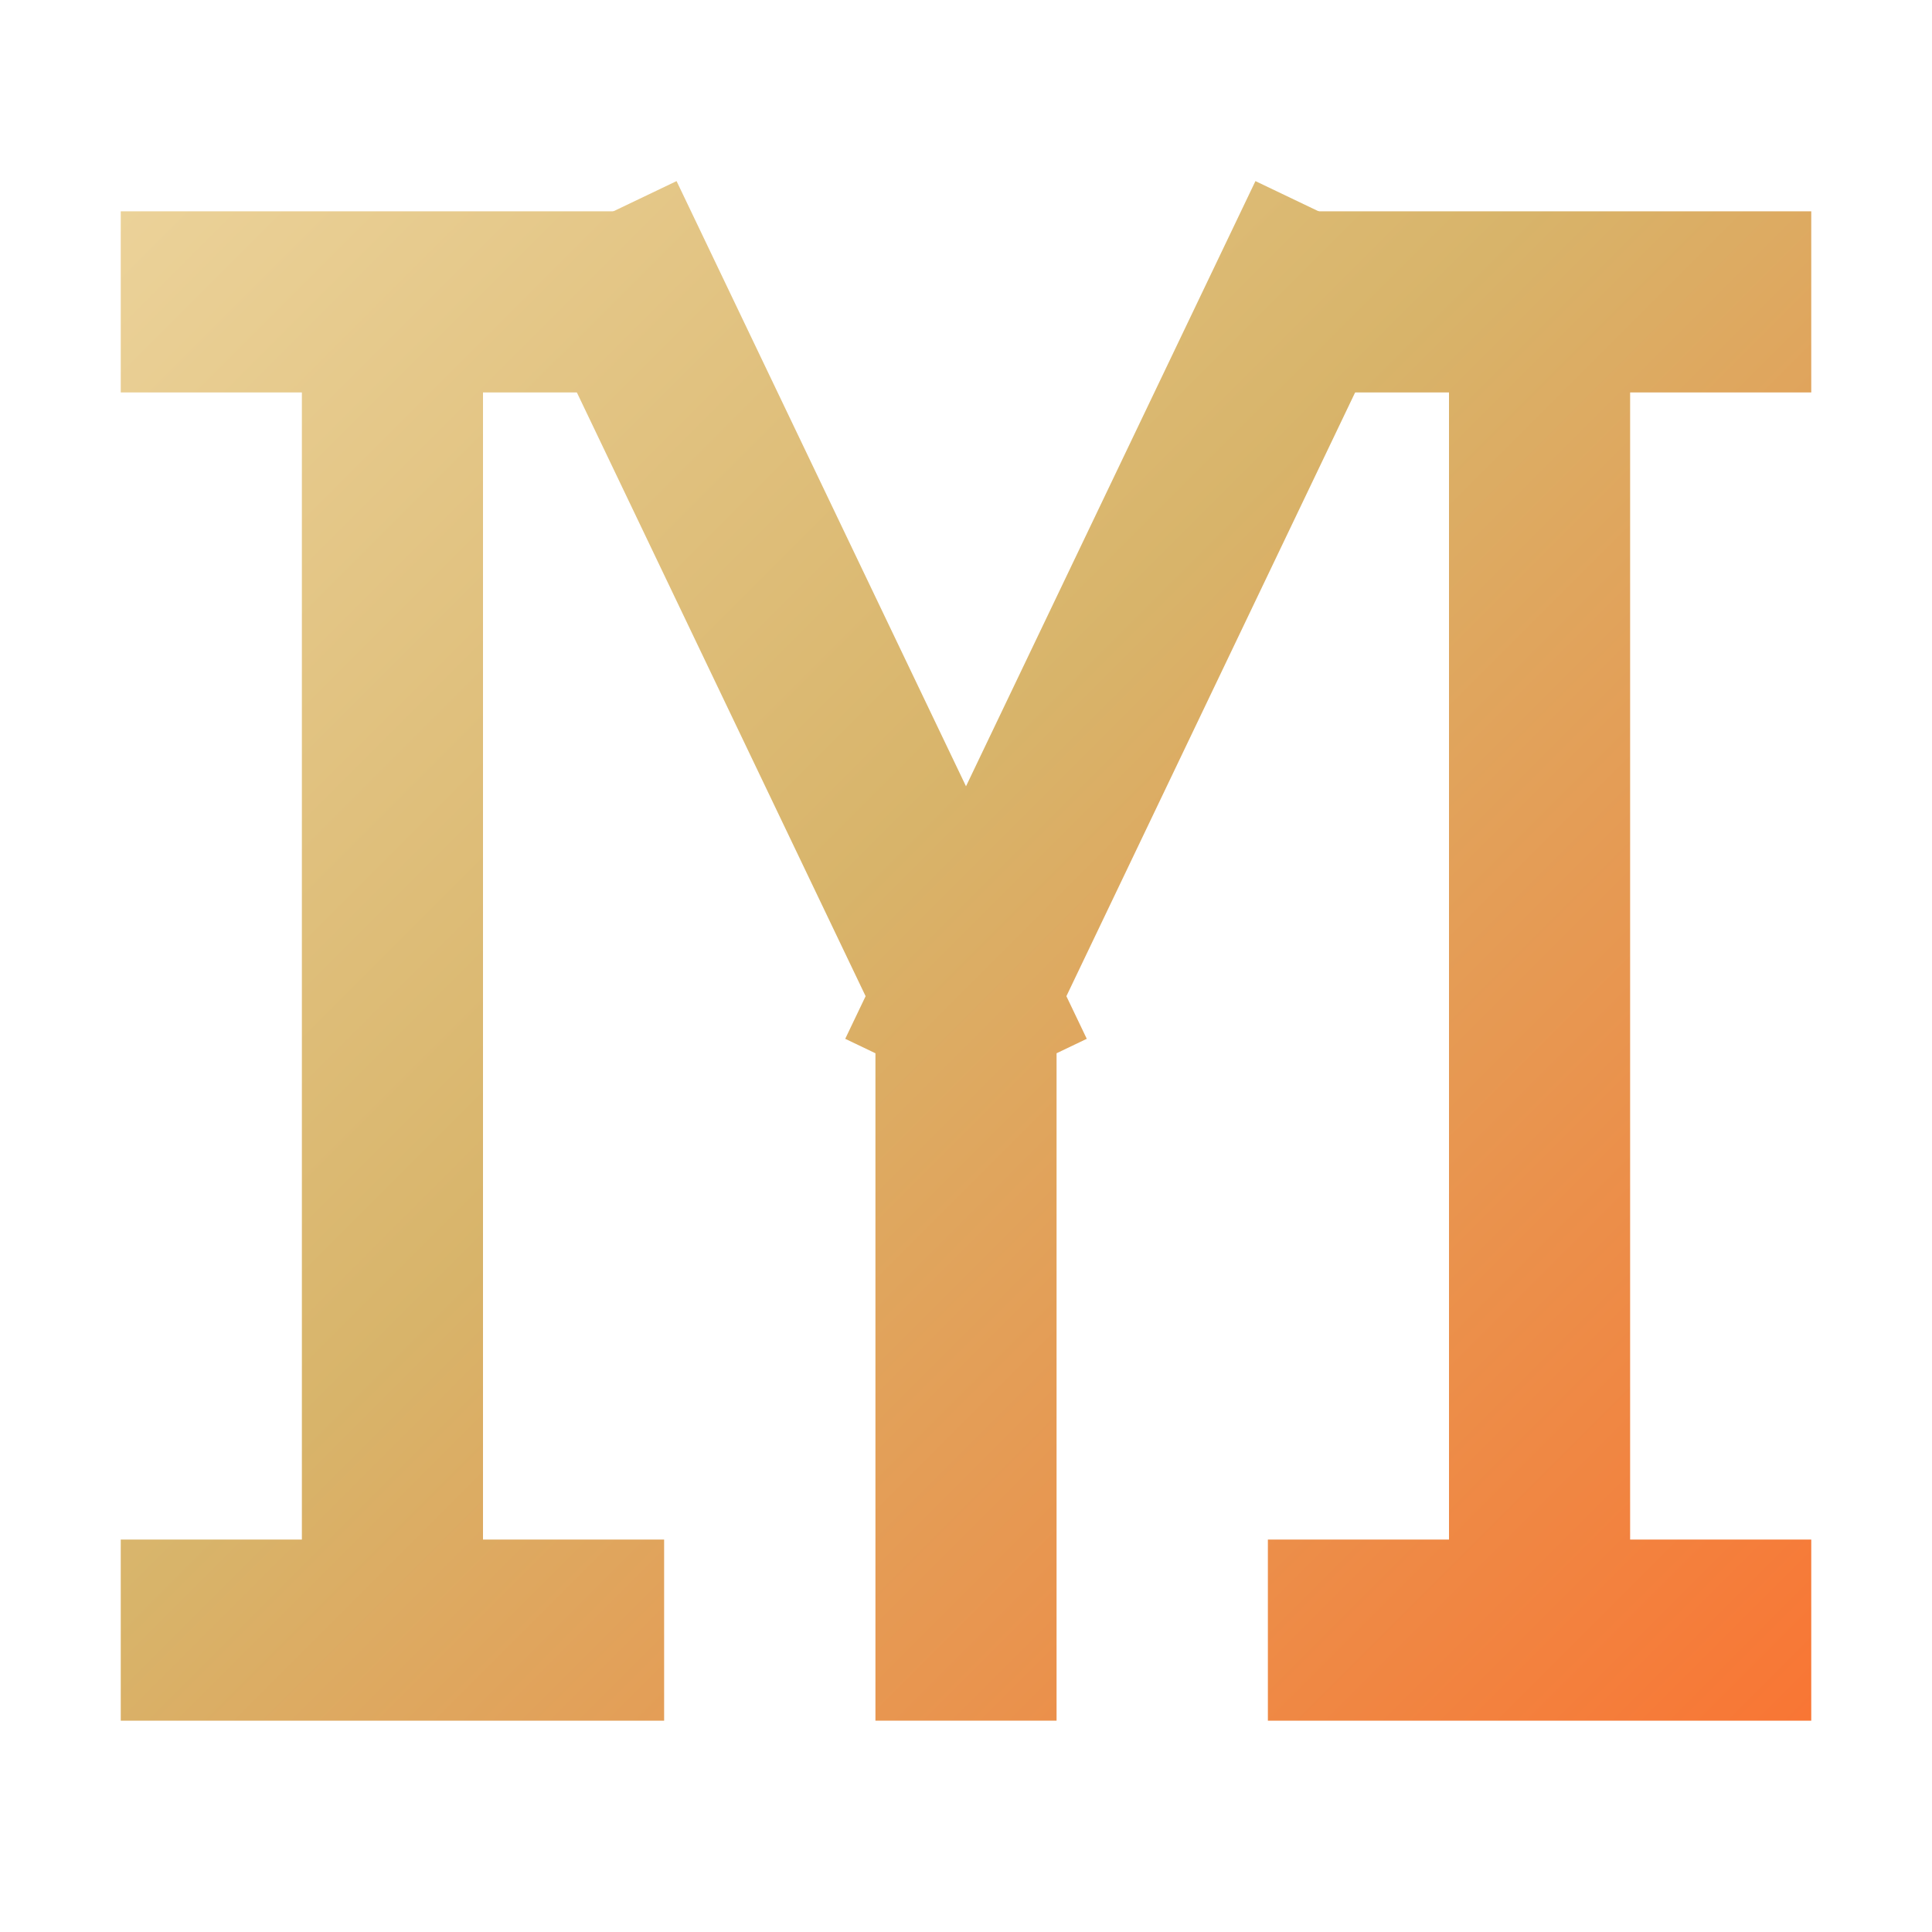
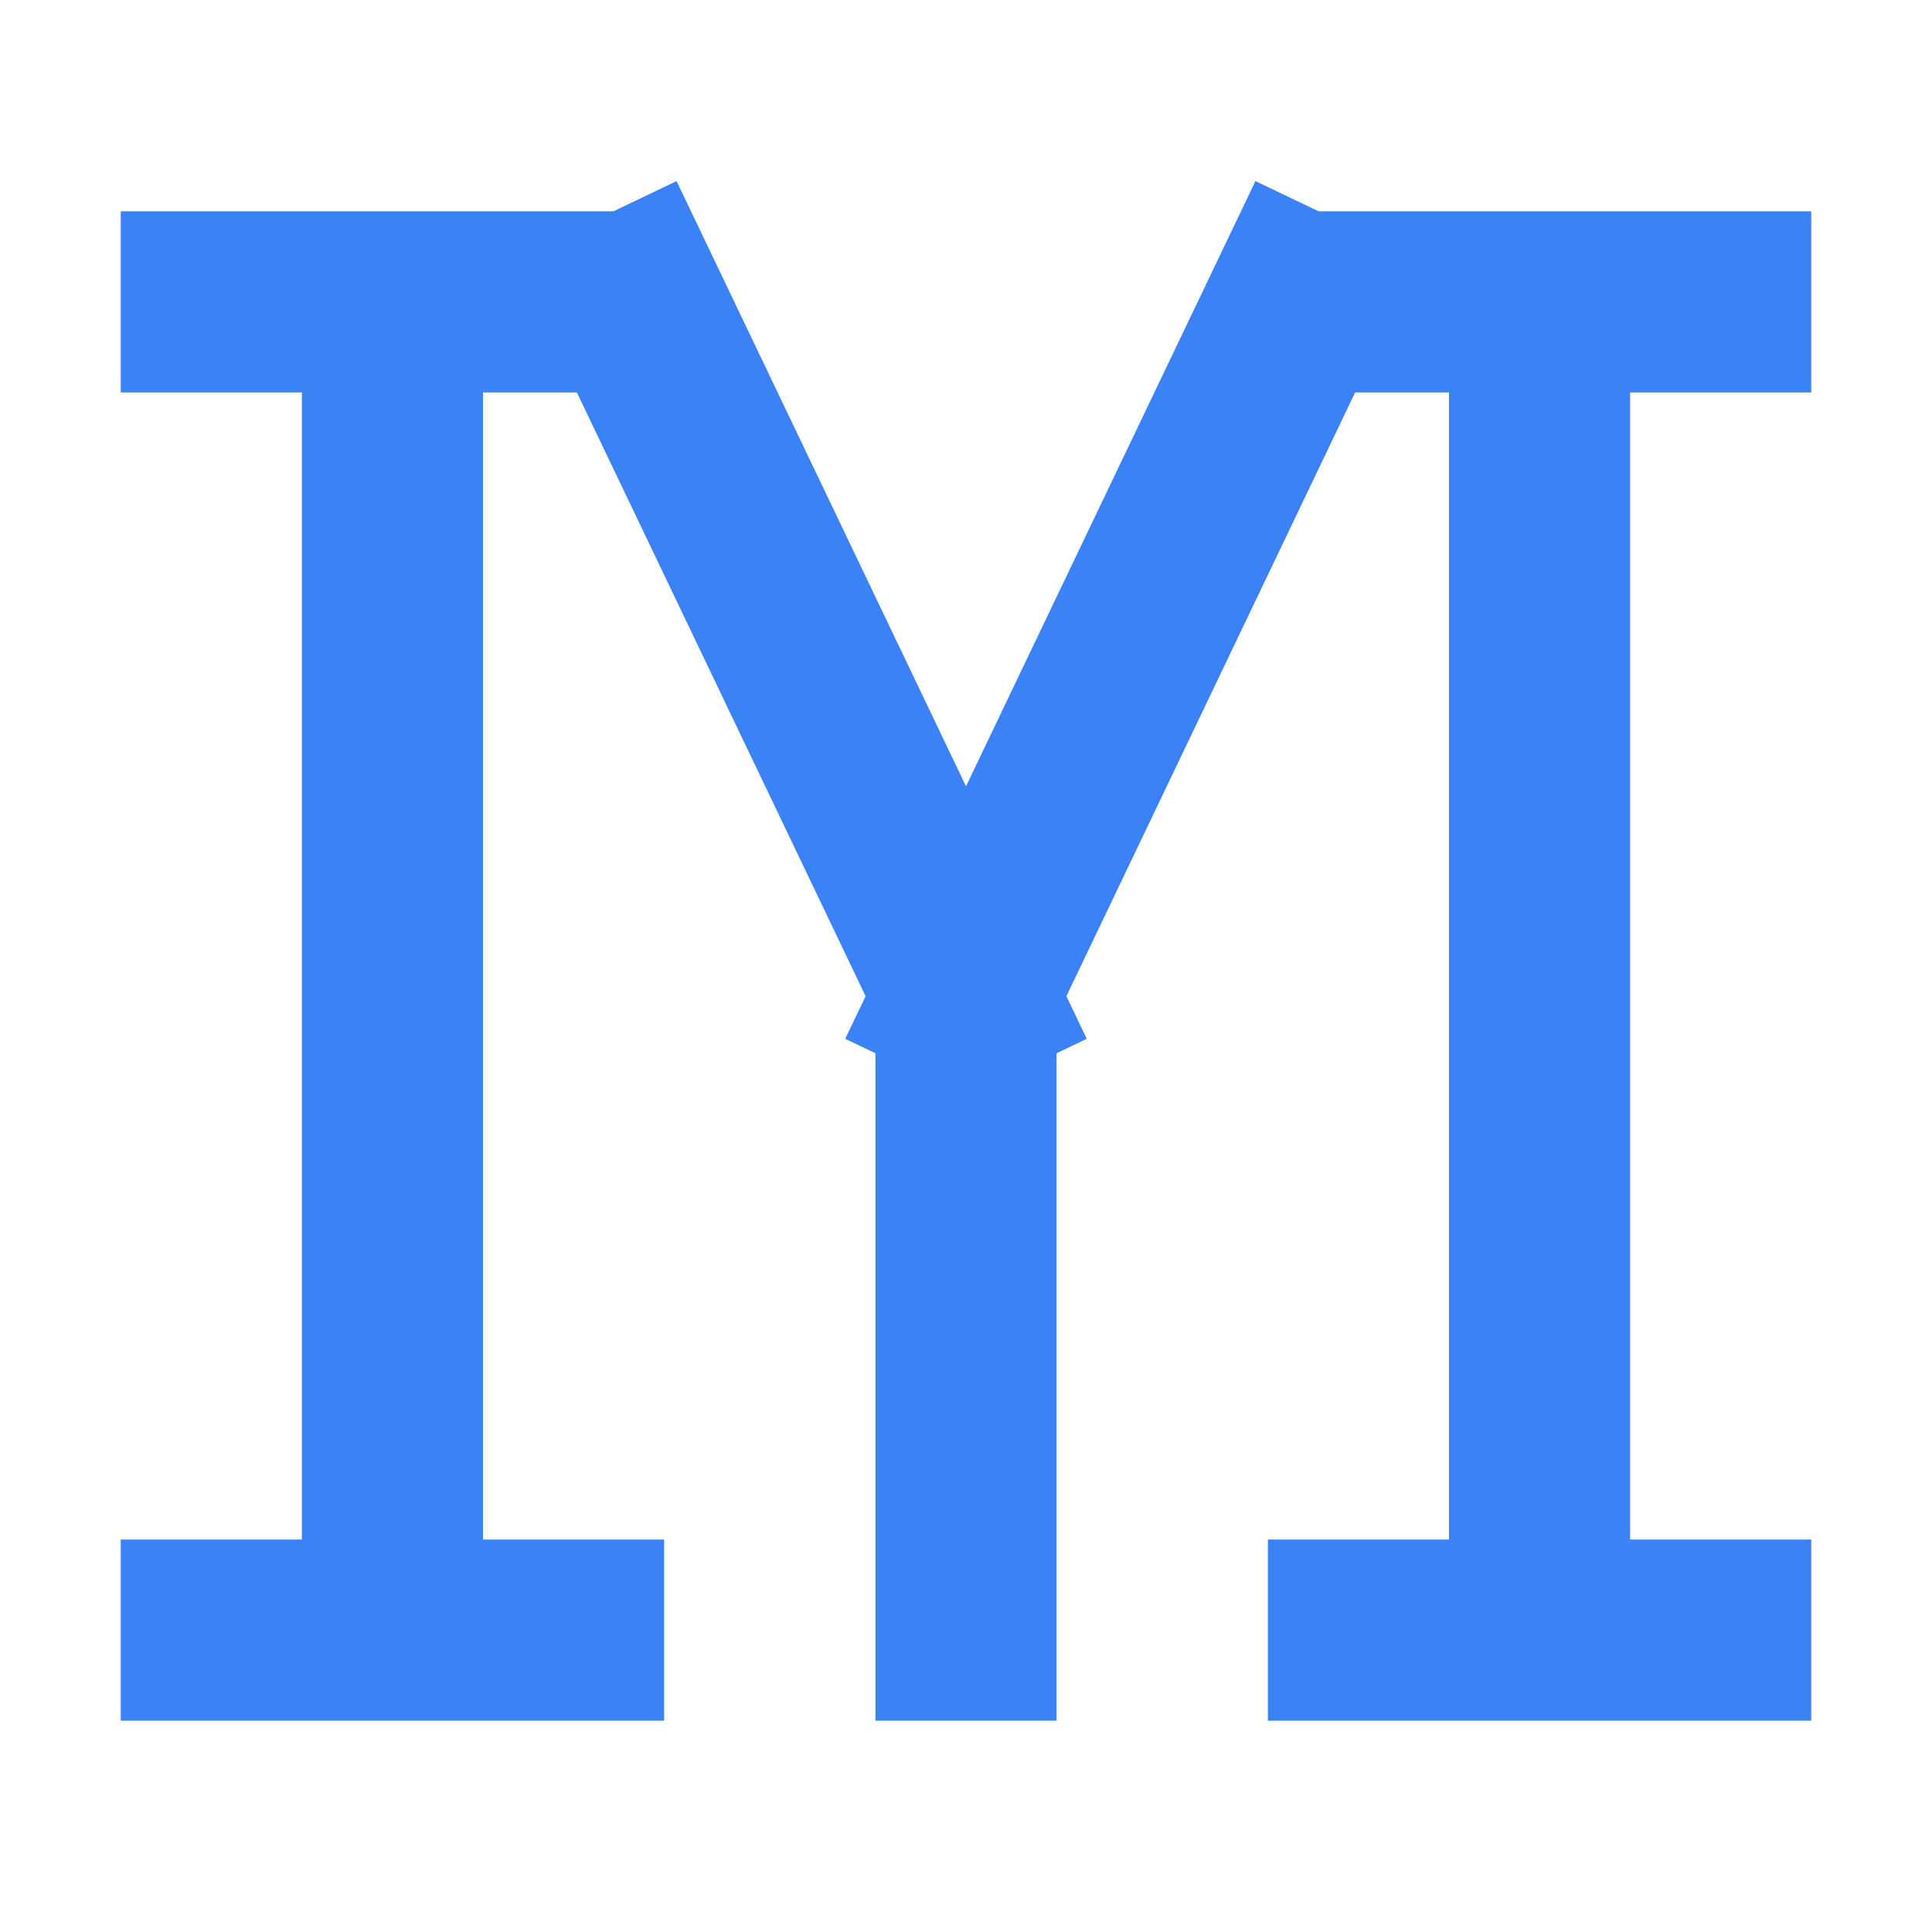
<svg xmlns="http://www.w3.org/2000/svg" viewBox="0 0 64 64" width="64" height="64" fill="none" role="img" aria-label="The Dulo tamga">
-   <defs>
-     <linearGradient id="tamga" x1="0" y1="0" x2="64" y2="64" gradientUnits="userSpaceOnUse">
-       <stop offset="0%" stop-color="#f0d9a4" />
-       <stop offset="45%" stop-color="#d8b46a" />
-       <stop offset="100%" stop-color="#ff6a2a" />
-     </linearGradient>
-   </defs>
-   <g stroke="url(#tamga)" stroke-width="6" stroke-linecap="square" stroke-linejoin="miter">
+   <g stroke="#3b82f6" stroke-width="6" stroke-linecap="square" stroke-linejoin="miter">
    <path d="M7 10h12M13 10v44M7 54h12" />
    <path d="M32 54V33M32 33L21 10M32 33L43 10" />
    <path d="M45 10h12M51 10v44M45 54h12" />
  </g>
</svg>
